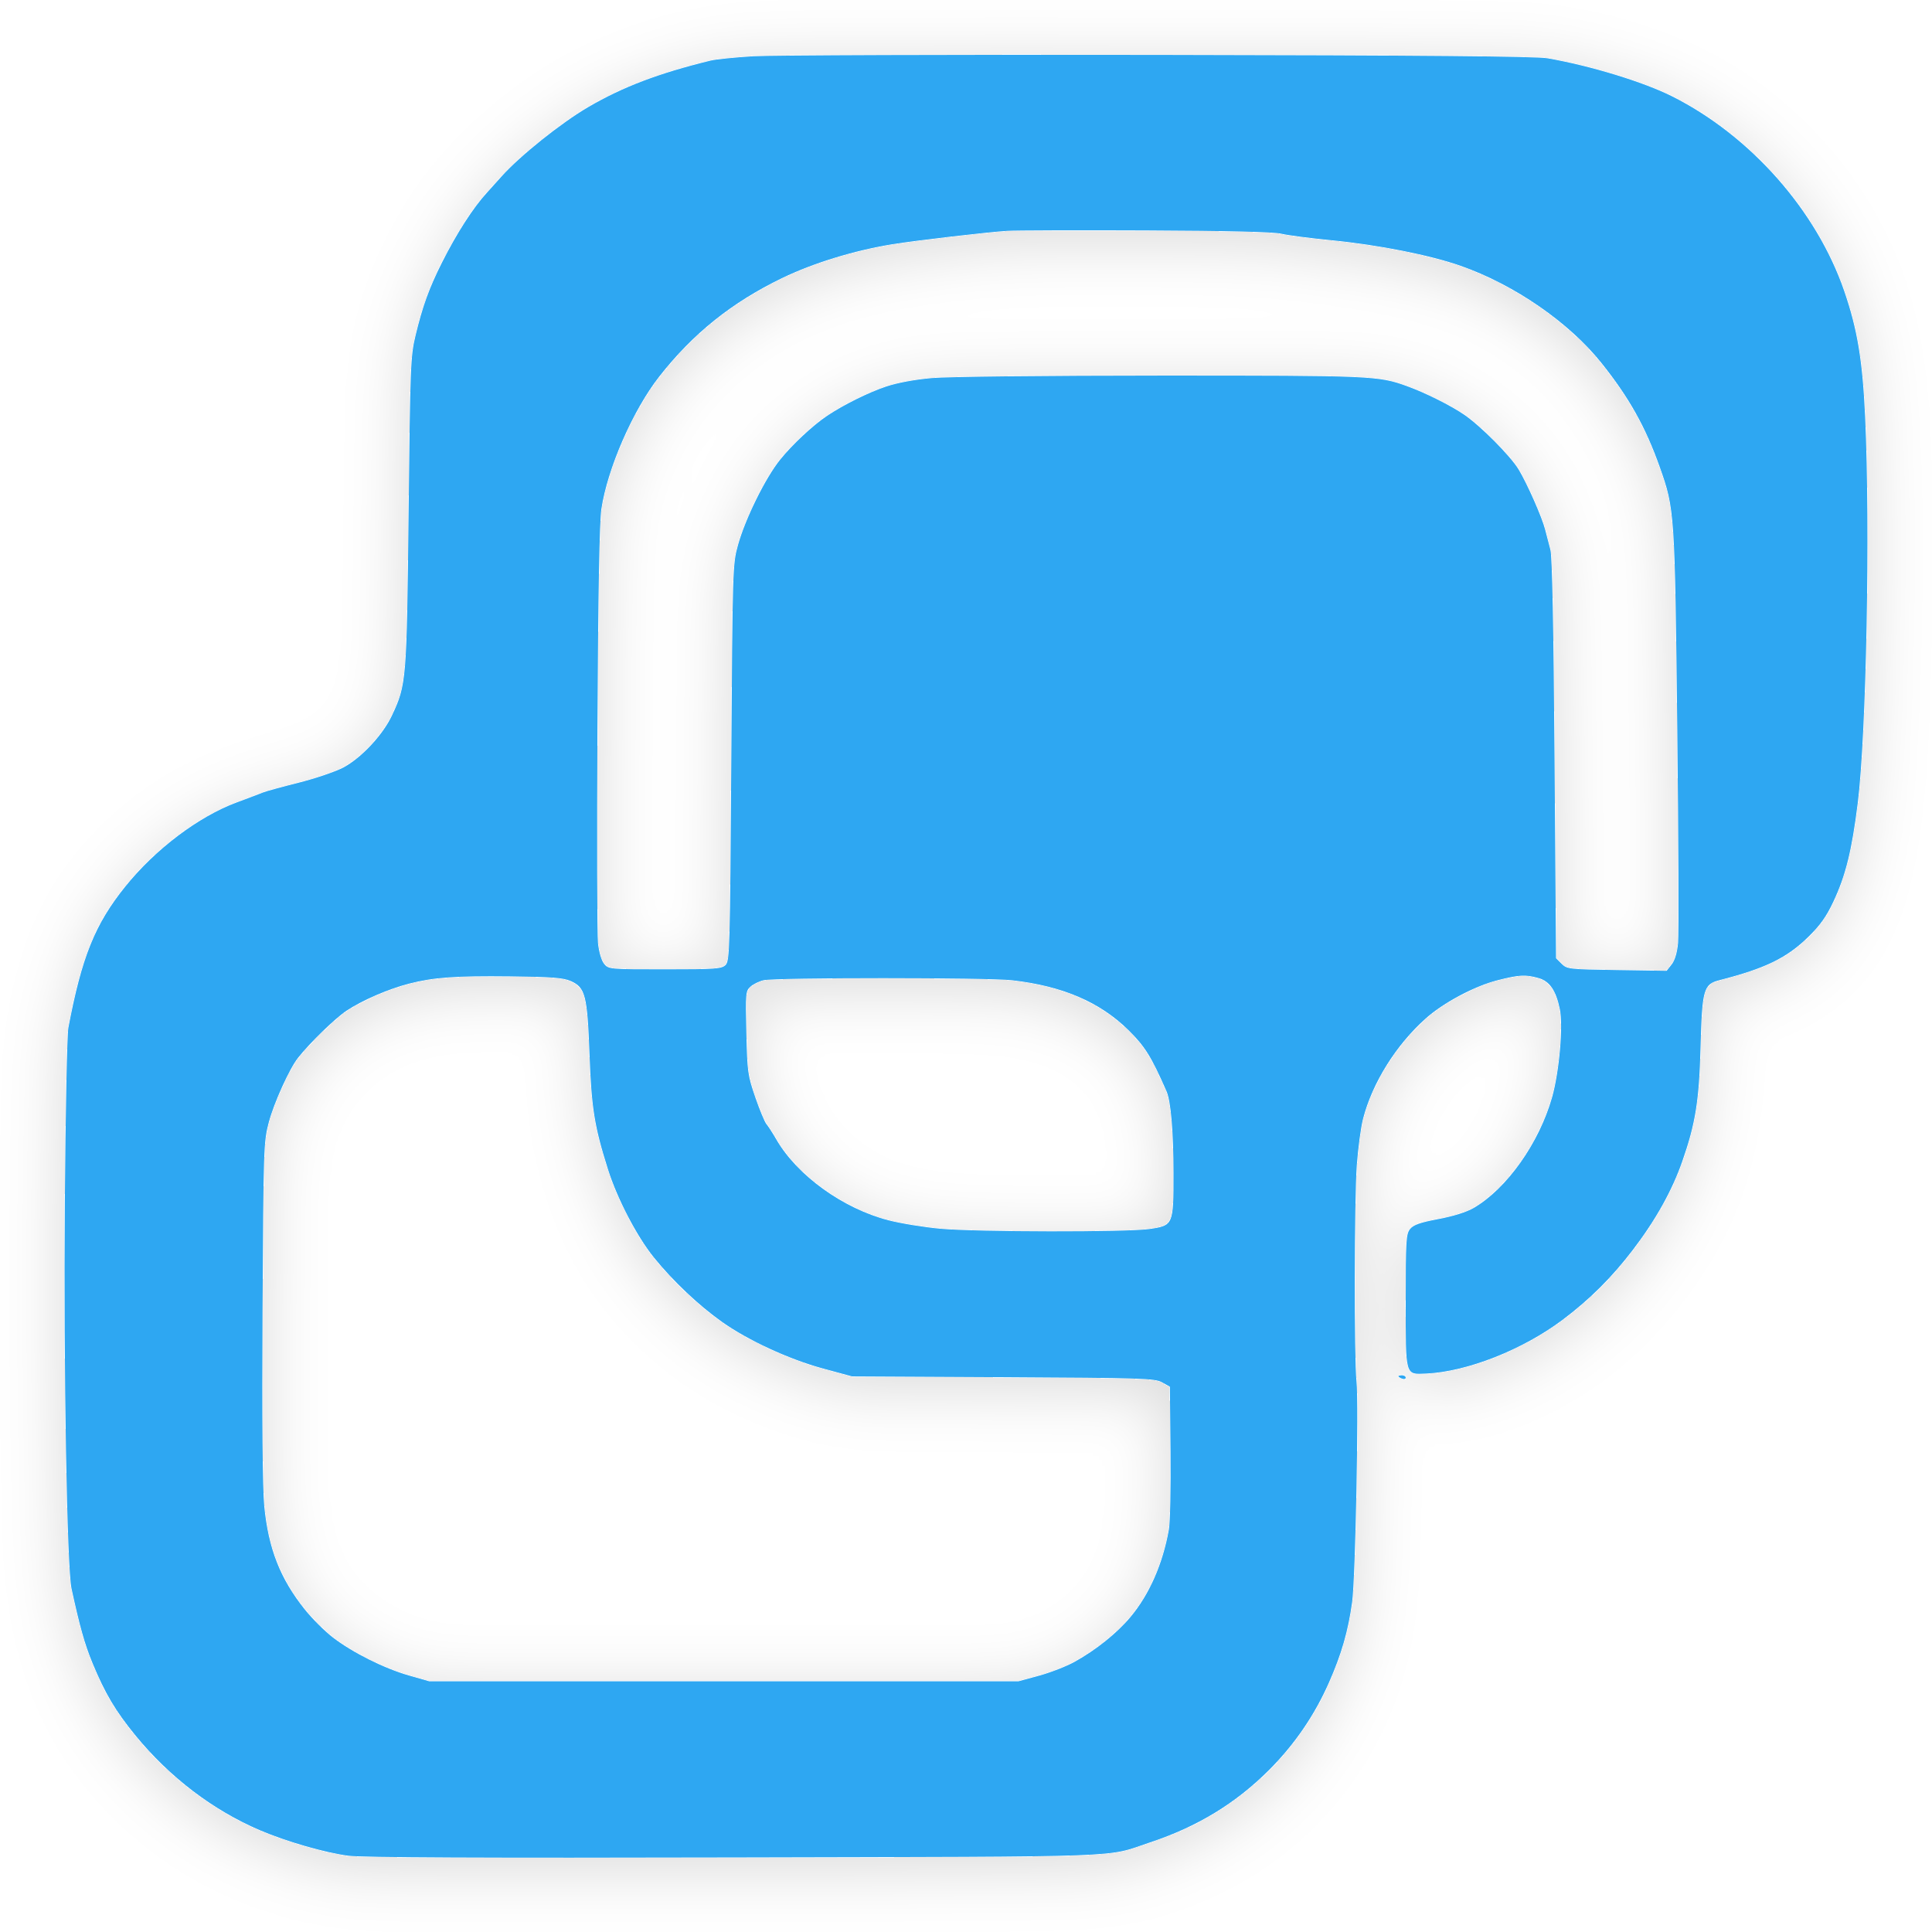
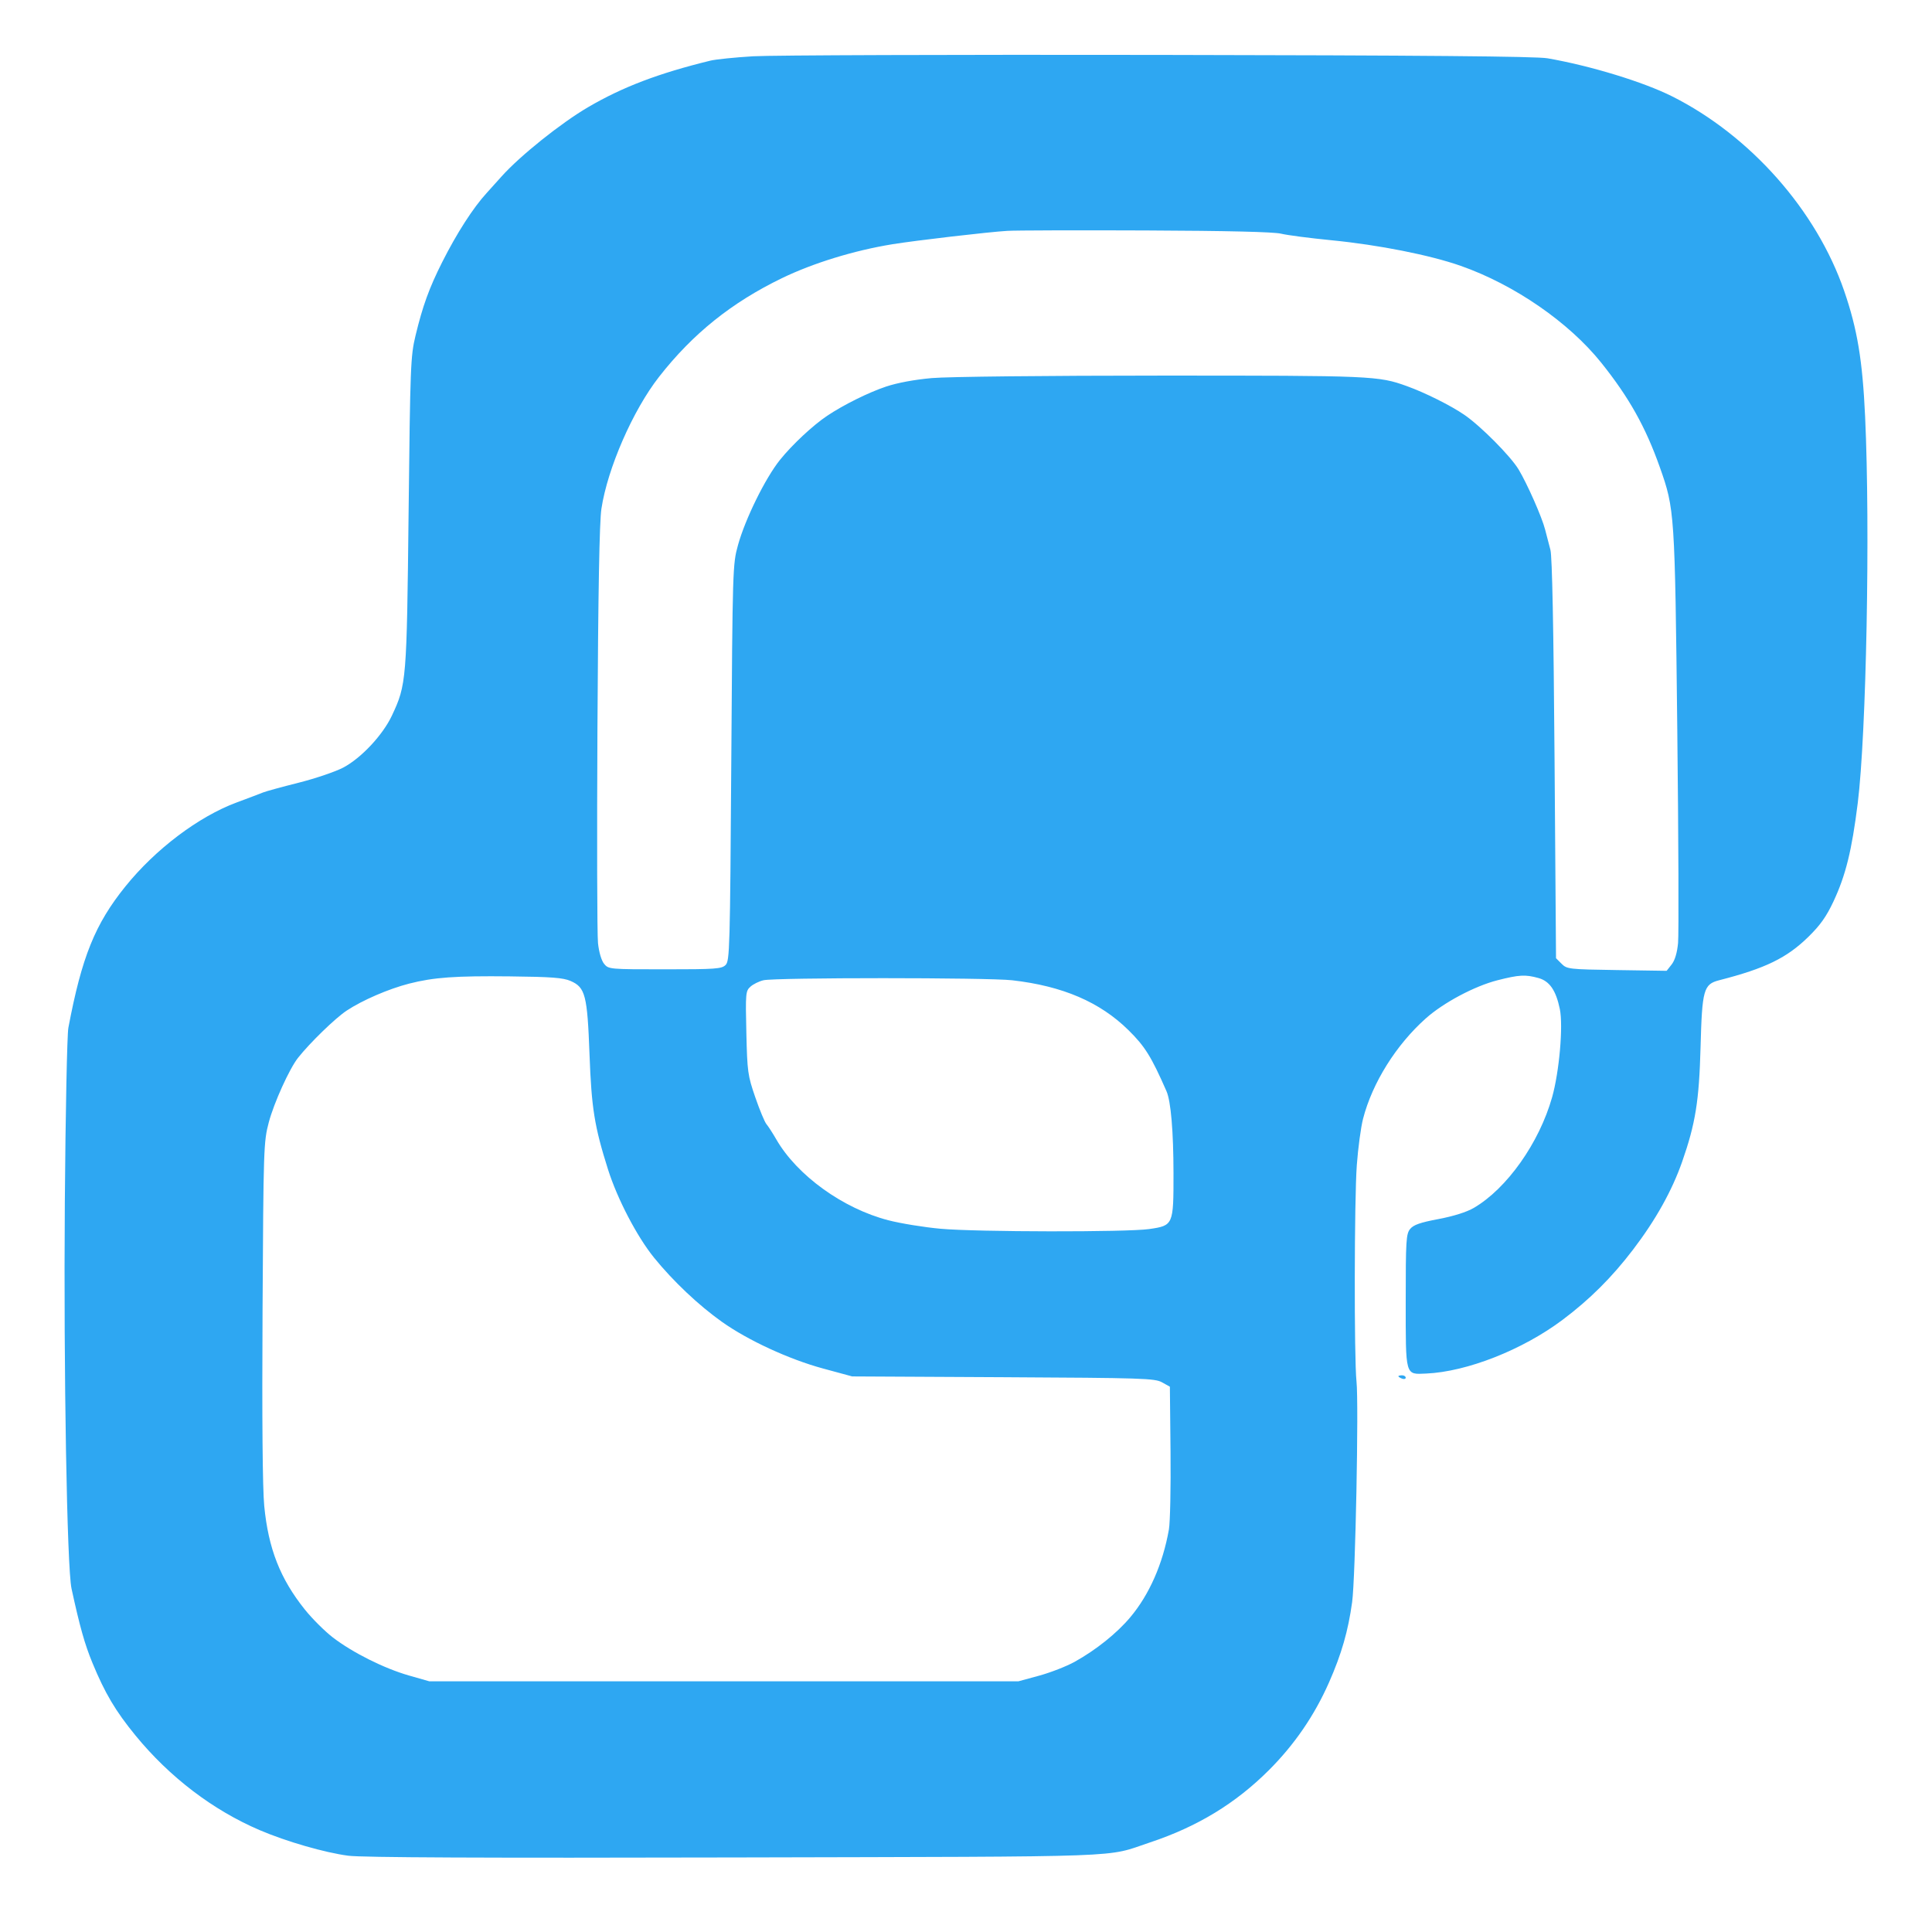
- <svg xmlns="http://www.w3.org/2000/svg" width="793" height="793" viewBox="0 0 793 793" fill="none">
-   <g filter="url(#filter0_d_5_46)">
-     <path fill-rule="evenodd" clip-rule="evenodd" d="M309.15 23.098C301.702 23.545 293.802 24.35 291.595 24.889C270.364 30.072 255.607 35.682 241.467 43.944C230.259 50.492 213.458 63.938 205.851 72.447C203.355 75.238 200.637 78.258 199.809 79.158C194.248 85.207 187.459 95.754 181.489 107.617C176.155 118.222 173.493 125.555 170.56 137.735C168.528 146.174 168.375 150.048 167.713 210.204C166.95 279.561 166.832 280.986 160.866 293.707C157.126 301.681 148.272 311.15 140.918 315.04C137.722 316.73 129.465 319.533 122.569 321.27C115.672 323.008 109.127 324.8 108.023 325.255C106.92 325.71 102.021 327.564 97.138 329.376C81.494 335.182 63.825 348.518 51.461 363.852C38.989 379.32 33.554 392.798 28.058 421.883C27.537 424.635 26.886 456.837 26.61 493.444C26.088 562.757 27.487 643.446 29.362 652.077C32.752 667.687 34.775 674.875 37.942 682.552C43.08 695.011 47.425 702.334 55.613 712.335C69.624 729.448 87.411 743.001 106.626 751.206C117.584 755.889 133.316 760.427 142.972 761.692C148.603 762.429 198.275 762.653 302.128 762.4C467.201 762.003 453.154 762.508 472.056 756.221C491.459 749.768 507.104 740.259 520.782 726.613C531.299 716.12 539.514 704.139 545.504 690.559C550.637 678.924 553.35 669.493 554.994 657.581C556.336 647.857 557.751 576.07 556.78 567.005C555.776 557.637 555.87 492.389 556.909 478.237C557.421 471.249 558.574 462.692 559.469 459.221C563.275 444.469 573.014 428.891 585.245 417.995C592.489 411.539 605.236 404.756 614.622 402.361C623.531 400.089 626.093 399.946 631.456 401.433C636.031 402.699 638.644 406.484 640.239 414.159C641.675 421.054 640.017 439.975 637.062 450.407C631.757 469.147 618.504 487.865 604.932 495.79C602.003 497.501 596.633 499.196 590.437 500.367C582.89 501.792 580.175 502.744 578.79 504.45C577.15 506.472 576.984 509.177 576.984 533.965C576.984 565.184 576.696 564.159 585.358 563.783C602.07 563.058 624.951 554.051 641.347 541.747C652.523 533.36 661.591 524.329 670.305 512.905C679.579 500.747 686.288 488.733 690.458 476.808C695.908 461.224 697.415 451.851 698.001 429.889C698.632 406.177 699.241 403.989 705.668 402.342C724.615 397.483 733.373 393.222 742.249 384.538C747.126 379.767 749.651 376.209 752.548 370.025C757.571 359.312 760.078 349.15 762.514 329.703C766.055 301.38 767.674 216.875 765.549 171.027C764.479 147.877 762.355 135.102 756.957 119.42C745.588 86.38 718.499 55.729 686.393 39.58C674.577 33.637 652.854 26.998 635.165 23.922C630.547 23.119 584.032 22.716 475.669 22.538C391.532 22.4 316.598 22.652 309.15 23.098ZM525.825 95.918C528.308 96.531 537.658 97.75 546.605 98.625C565.821 100.506 586.984 104.698 599.555 109.115C621.578 116.854 643.956 132.285 657.265 148.912C668.643 163.123 675.44 175.257 681.292 191.798C687.374 208.992 687.453 210.186 688.449 299.279C688.951 344.143 689.095 383.646 688.771 387.065C688.387 391.103 687.463 394.19 686.132 395.878L684.084 398.475L663.663 398.169C643.954 397.874 643.162 397.783 640.96 395.583L638.677 393.305L638.073 311.512C637.677 257.86 637.096 228.343 636.383 225.717C635.786 223.515 634.804 219.755 634.201 217.362C632.939 212.348 626.853 198.557 623.316 192.689C620.003 187.195 607.752 174.862 601.03 170.255C595.459 166.436 584.96 161.193 577.486 158.497C565.73 154.255 563.453 154.157 476.858 154.166C429.527 154.17 389.018 154.606 382.51 155.181C375.425 155.806 368.285 157.133 363.654 158.685C356.466 161.092 346.251 166.16 339.524 170.657C333.666 174.573 325.095 182.584 320.124 188.788C314.119 196.285 305.901 212.966 302.919 223.715C300.73 231.597 300.688 233.006 300.158 313.006C299.654 389.28 299.51 394.4 297.83 396.076C296.214 397.687 293.773 397.863 272.914 397.863C250.1 397.863 249.765 397.832 247.949 395.596C246.851 394.244 245.844 390.815 245.451 387.089C245.088 383.657 244.987 343.917 245.224 298.779C245.523 242.564 246.034 214.23 246.851 208.84C249.37 192.209 259.776 168.396 270.53 154.647C284.351 136.975 300.31 124.166 320.96 114.171C333.796 107.958 350.618 102.794 366.328 100.244C375.94 98.685 405.957 95.19 413.475 94.756C417.061 94.549 442.791 94.474 470.653 94.591C503.807 94.729 522.871 95.187 525.825 95.918ZM234.202 402.645C240.254 405.276 241.073 408.461 241.975 432.892C242.785 454.849 243.991 462.353 249.539 479.932C253.376 492.092 261.449 507.573 268.466 516.228C276.276 525.863 286.784 535.795 296.325 542.562C307.026 550.151 323.819 557.907 337.739 561.689L349.776 564.958L411.771 565.281C469.067 565.579 474.01 565.738 476.975 567.391L480.182 569.178L480.45 595.85C480.597 610.519 480.297 624.892 479.784 627.791C477.277 641.937 471.748 654.498 463.928 663.813C458.407 670.39 449.859 677.238 441.106 682.096C437.77 683.948 431.205 686.508 426.516 687.786L417.989 690.109H297.112H176.236L167.901 687.732C157.728 684.83 144.767 678.355 136.636 672.113C133.301 669.552 128.109 664.377 125.098 660.612C114.99 647.971 110.155 635.63 108.46 618.147C107.767 610.985 107.519 582.507 107.765 537.981C108.134 470.958 108.21 468.68 110.323 460.68C112.435 452.683 118.79 438.662 122.331 434.184C127.234 427.985 137.615 417.911 142.288 414.816C148.745 410.54 159.523 405.882 167.944 403.728C178.021 401.15 186.908 400.514 209.339 400.761C226.333 400.949 231.139 401.313 234.202 402.645ZM415.481 402.358C436.2 404.729 451.494 411.298 463.227 422.87C469.957 429.505 472.575 433.714 478.799 447.905C480.59 451.988 481.648 464.411 481.668 481.572C481.691 502.844 481.603 503.046 471.656 504.476C462.584 505.779 400.883 505.69 386.061 504.351C379.346 503.743 369.71 502.178 364.649 500.87C346.011 496.057 327.164 482.457 318.631 467.664C317.126 465.053 315.306 462.237 314.589 461.404C313.871 460.573 311.811 455.618 310.011 450.395C306.918 441.42 306.718 439.964 306.345 423.875C305.971 407.71 306.055 406.757 308.011 404.992C309.144 403.968 311.556 402.78 313.372 402.35C318.209 401.207 405.481 401.214 415.481 402.358ZM573.975 564.896C573.975 565.112 574.652 565.549 575.479 565.866C576.307 566.183 576.984 566.006 576.984 565.473C576.984 564.94 576.307 564.503 575.479 564.503C574.652 564.503 573.975 564.68 573.975 564.896Z" fill="#2EA7F2" />
-   </g>
+ <svg xmlns="http://www.w3.org/2000/svg" viewBox="0 0 793 793" fill="none" width="100%" height="100%">
+   <path fill-rule="evenodd" clip-rule="evenodd" d="M309.15 23.098C301.702 23.545 293.802 24.35 291.595 24.889C270.364 30.072 255.607 35.682 241.467 43.944C230.259 50.492 213.458 63.938 205.851 72.447C203.355 75.238 200.637 78.258 199.809 79.158C194.248 85.207 187.459 95.754 181.489 107.617C176.155 118.222 173.493 125.555 170.56 137.735C168.528 146.174 168.375 150.048 167.713 210.204C166.95 279.561 166.832 280.986 160.866 293.707C157.126 301.681 148.272 311.15 140.918 315.04C137.722 316.73 129.465 319.533 122.569 321.27C115.672 323.008 109.127 324.8 108.023 325.255C106.92 325.71 102.021 327.564 97.138 329.376C81.494 335.182 63.825 348.518 51.461 363.852C38.989 379.32 33.554 392.798 28.058 421.883C27.537 424.635 26.886 456.837 26.61 493.444C26.088 562.757 27.487 643.446 29.362 652.077C32.752 667.687 34.775 674.875 37.942 682.552C43.08 695.011 47.425 702.334 55.613 712.335C69.624 729.448 87.411 743.001 106.626 751.206C117.584 755.889 133.316 760.427 142.972 761.692C148.603 762.429 198.275 762.653 302.128 762.4C467.201 762.003 453.154 762.508 472.056 756.221C491.459 749.768 507.104 740.259 520.782 726.613C531.299 716.12 539.514 704.139 545.504 690.559C550.637 678.924 553.35 669.493 554.994 657.581C556.336 647.857 557.751 576.07 556.78 567.005C555.776 557.637 555.87 492.389 556.909 478.237C557.421 471.249 558.574 462.692 559.469 459.221C563.275 444.469 573.014 428.891 585.245 417.995C592.489 411.539 605.236 404.756 614.622 402.361C623.531 400.089 626.093 399.946 631.456 401.433C636.031 402.699 638.644 406.484 640.239 414.159C641.675 421.054 640.017 439.975 637.062 450.407C631.757 469.147 618.504 487.865 604.932 495.79C602.003 497.501 596.633 499.196 590.437 500.367C582.89 501.792 580.175 502.744 578.79 504.45C577.15 506.472 576.984 509.177 576.984 533.965C576.984 565.184 576.696 564.159 585.358 563.783C602.07 563.058 624.951 554.051 641.347 541.747C652.523 533.36 661.591 524.329 670.305 512.905C679.579 500.747 686.288 488.733 690.458 476.808C695.908 461.224 697.415 451.851 698.001 429.889C698.632 406.177 699.241 403.989 705.668 402.342C724.615 397.483 733.373 393.222 742.249 384.538C747.126 379.767 749.651 376.209 752.548 370.025C757.571 359.312 760.078 349.15 762.514 329.703C766.055 301.38 767.674 216.875 765.549 171.027C764.479 147.877 762.355 135.102 756.957 119.42C745.588 86.38 718.499 55.729 686.393 39.58C674.577 33.637 652.854 26.998 635.165 23.922C630.547 23.119 584.032 22.716 475.669 22.538C391.532 22.4 316.598 22.652 309.15 23.098ZM525.825 95.918C528.308 96.531 537.658 97.75 546.605 98.625C565.821 100.506 586.984 104.698 599.555 109.115C621.578 116.854 643.956 132.285 657.265 148.912C668.643 163.123 675.44 175.257 681.292 191.798C687.374 208.992 687.453 210.186 688.449 299.279C688.951 344.143 689.095 383.646 688.771 387.065C688.387 391.103 687.463 394.19 686.132 395.878L684.084 398.475L663.663 398.169C643.954 397.874 643.162 397.783 640.96 395.583L638.677 393.305L638.073 311.512C637.677 257.86 637.096 228.343 636.383 225.717C635.786 223.515 634.804 219.755 634.201 217.362C632.939 212.348 626.853 198.557 623.316 192.689C620.003 187.195 607.752 174.862 601.03 170.255C595.459 166.436 584.96 161.193 577.486 158.497C565.73 154.255 563.453 154.157 476.858 154.166C429.527 154.17 389.018 154.606 382.51 155.181C375.425 155.806 368.285 157.133 363.654 158.685C356.466 161.092 346.251 166.16 339.524 170.657C333.666 174.573 325.095 182.584 320.124 188.788C314.119 196.285 305.901 212.966 302.919 223.715C300.73 231.597 300.688 233.006 300.158 313.006C299.654 389.28 299.51 394.4 297.83 396.076C296.214 397.687 293.773 397.863 272.914 397.863C250.1 397.863 249.765 397.832 247.949 395.596C246.851 394.244 245.844 390.815 245.451 387.089C245.088 383.657 244.987 343.917 245.224 298.779C245.523 242.564 246.034 214.23 246.851 208.84C249.37 192.209 259.776 168.396 270.53 154.647C284.351 136.975 300.31 124.166 320.96 114.171C333.796 107.958 350.618 102.794 366.328 100.244C375.94 98.685 405.957 95.19 413.475 94.756C417.061 94.549 442.791 94.474 470.653 94.591C503.807 94.729 522.871 95.187 525.825 95.918ZM234.202 402.645C240.254 405.276 241.073 408.461 241.975 432.892C242.785 454.849 243.991 462.353 249.539 479.932C253.376 492.092 261.449 507.573 268.466 516.228C276.276 525.863 286.784 535.795 296.325 542.562C307.026 550.151 323.819 557.907 337.739 561.689L349.776 564.958L411.771 565.281C469.067 565.579 474.01 565.738 476.975 567.391L480.182 569.178L480.45 595.85C480.597 610.519 480.297 624.892 479.784 627.791C477.277 641.937 471.748 654.498 463.928 663.813C458.407 670.39 449.859 677.238 441.106 682.096C437.77 683.948 431.205 686.508 426.516 687.786L417.989 690.109H297.112H176.236L167.901 687.732C157.728 684.83 144.767 678.355 136.636 672.113C133.301 669.552 128.109 664.377 125.098 660.612C114.99 647.971 110.155 635.63 108.46 618.147C107.767 610.985 107.519 582.507 107.765 537.981C108.134 470.958 108.21 468.68 110.323 460.68C112.435 452.683 118.79 438.662 122.331 434.184C127.234 427.985 137.615 417.911 142.288 414.816C148.745 410.54 159.523 405.882 167.944 403.728C178.021 401.15 186.908 400.514 209.339 400.761C226.333 400.949 231.139 401.313 234.202 402.645ZM415.481 402.358C436.2 404.729 451.494 411.298 463.227 422.87C469.957 429.505 472.575 433.714 478.799 447.905C480.59 451.988 481.648 464.411 481.668 481.572C481.691 502.844 481.603 503.046 471.656 504.476C462.584 505.779 400.883 505.69 386.061 504.351C379.346 503.743 369.71 502.178 364.649 500.87C346.011 496.057 327.164 482.457 318.631 467.664C317.126 465.053 315.306 462.237 314.589 461.404C313.871 460.573 311.811 455.618 310.011 450.395C306.918 441.42 306.718 439.964 306.345 423.875C305.971 407.71 306.055 406.757 308.011 404.992C309.144 403.968 311.556 402.78 313.372 402.35C318.209 401.207 405.481 401.214 415.481 402.358ZM573.975 564.896C573.975 565.112 574.652 565.549 575.479 565.866C576.307 566.183 576.984 566.006 576.984 565.473C576.984 564.94 576.307 564.503 575.479 564.503C574.652 564.503 573.975 564.68 573.975 564.896Z" fill="#2EA7F2" />
  <defs>
    <filter id="filter0_d_5_46" x="0" y="0" width="793" height="793" filterUnits="userSpaceOnUse" color-interpolation-filters="sRGB">
      <feFlood flood-opacity="0" result="BackgroundImageFix" />
      <feColorMatrix in="SourceAlpha" type="matrix" values="0 0 0 0 0 0 0 0 0 0 0 0 0 0 0 0 0 0 127 0" result="hardAlpha" />
      <feOffset dy="4" />
      <feGaussianBlur stdDeviation="13.25" />
      <feComposite in2="hardAlpha" operator="out" />
      <feColorMatrix type="matrix" values="0 0 0 0 0 0 0 0 0 0 0 0 0 0 0 0 0 0 0.15 0" />
      <feBlend mode="normal" in2="BackgroundImageFix" result="effect1_dropShadow_5_46" />
      <feBlend mode="normal" in="BackgroundImageFix" in2="effect1_dropShadow_5_46" result="BackgroundImageFix" />
      <feBlend mode="normal" in="SourceGraphic" in2="BackgroundImageFix" result="shape" />
    </filter>
  </defs>
</svg>
